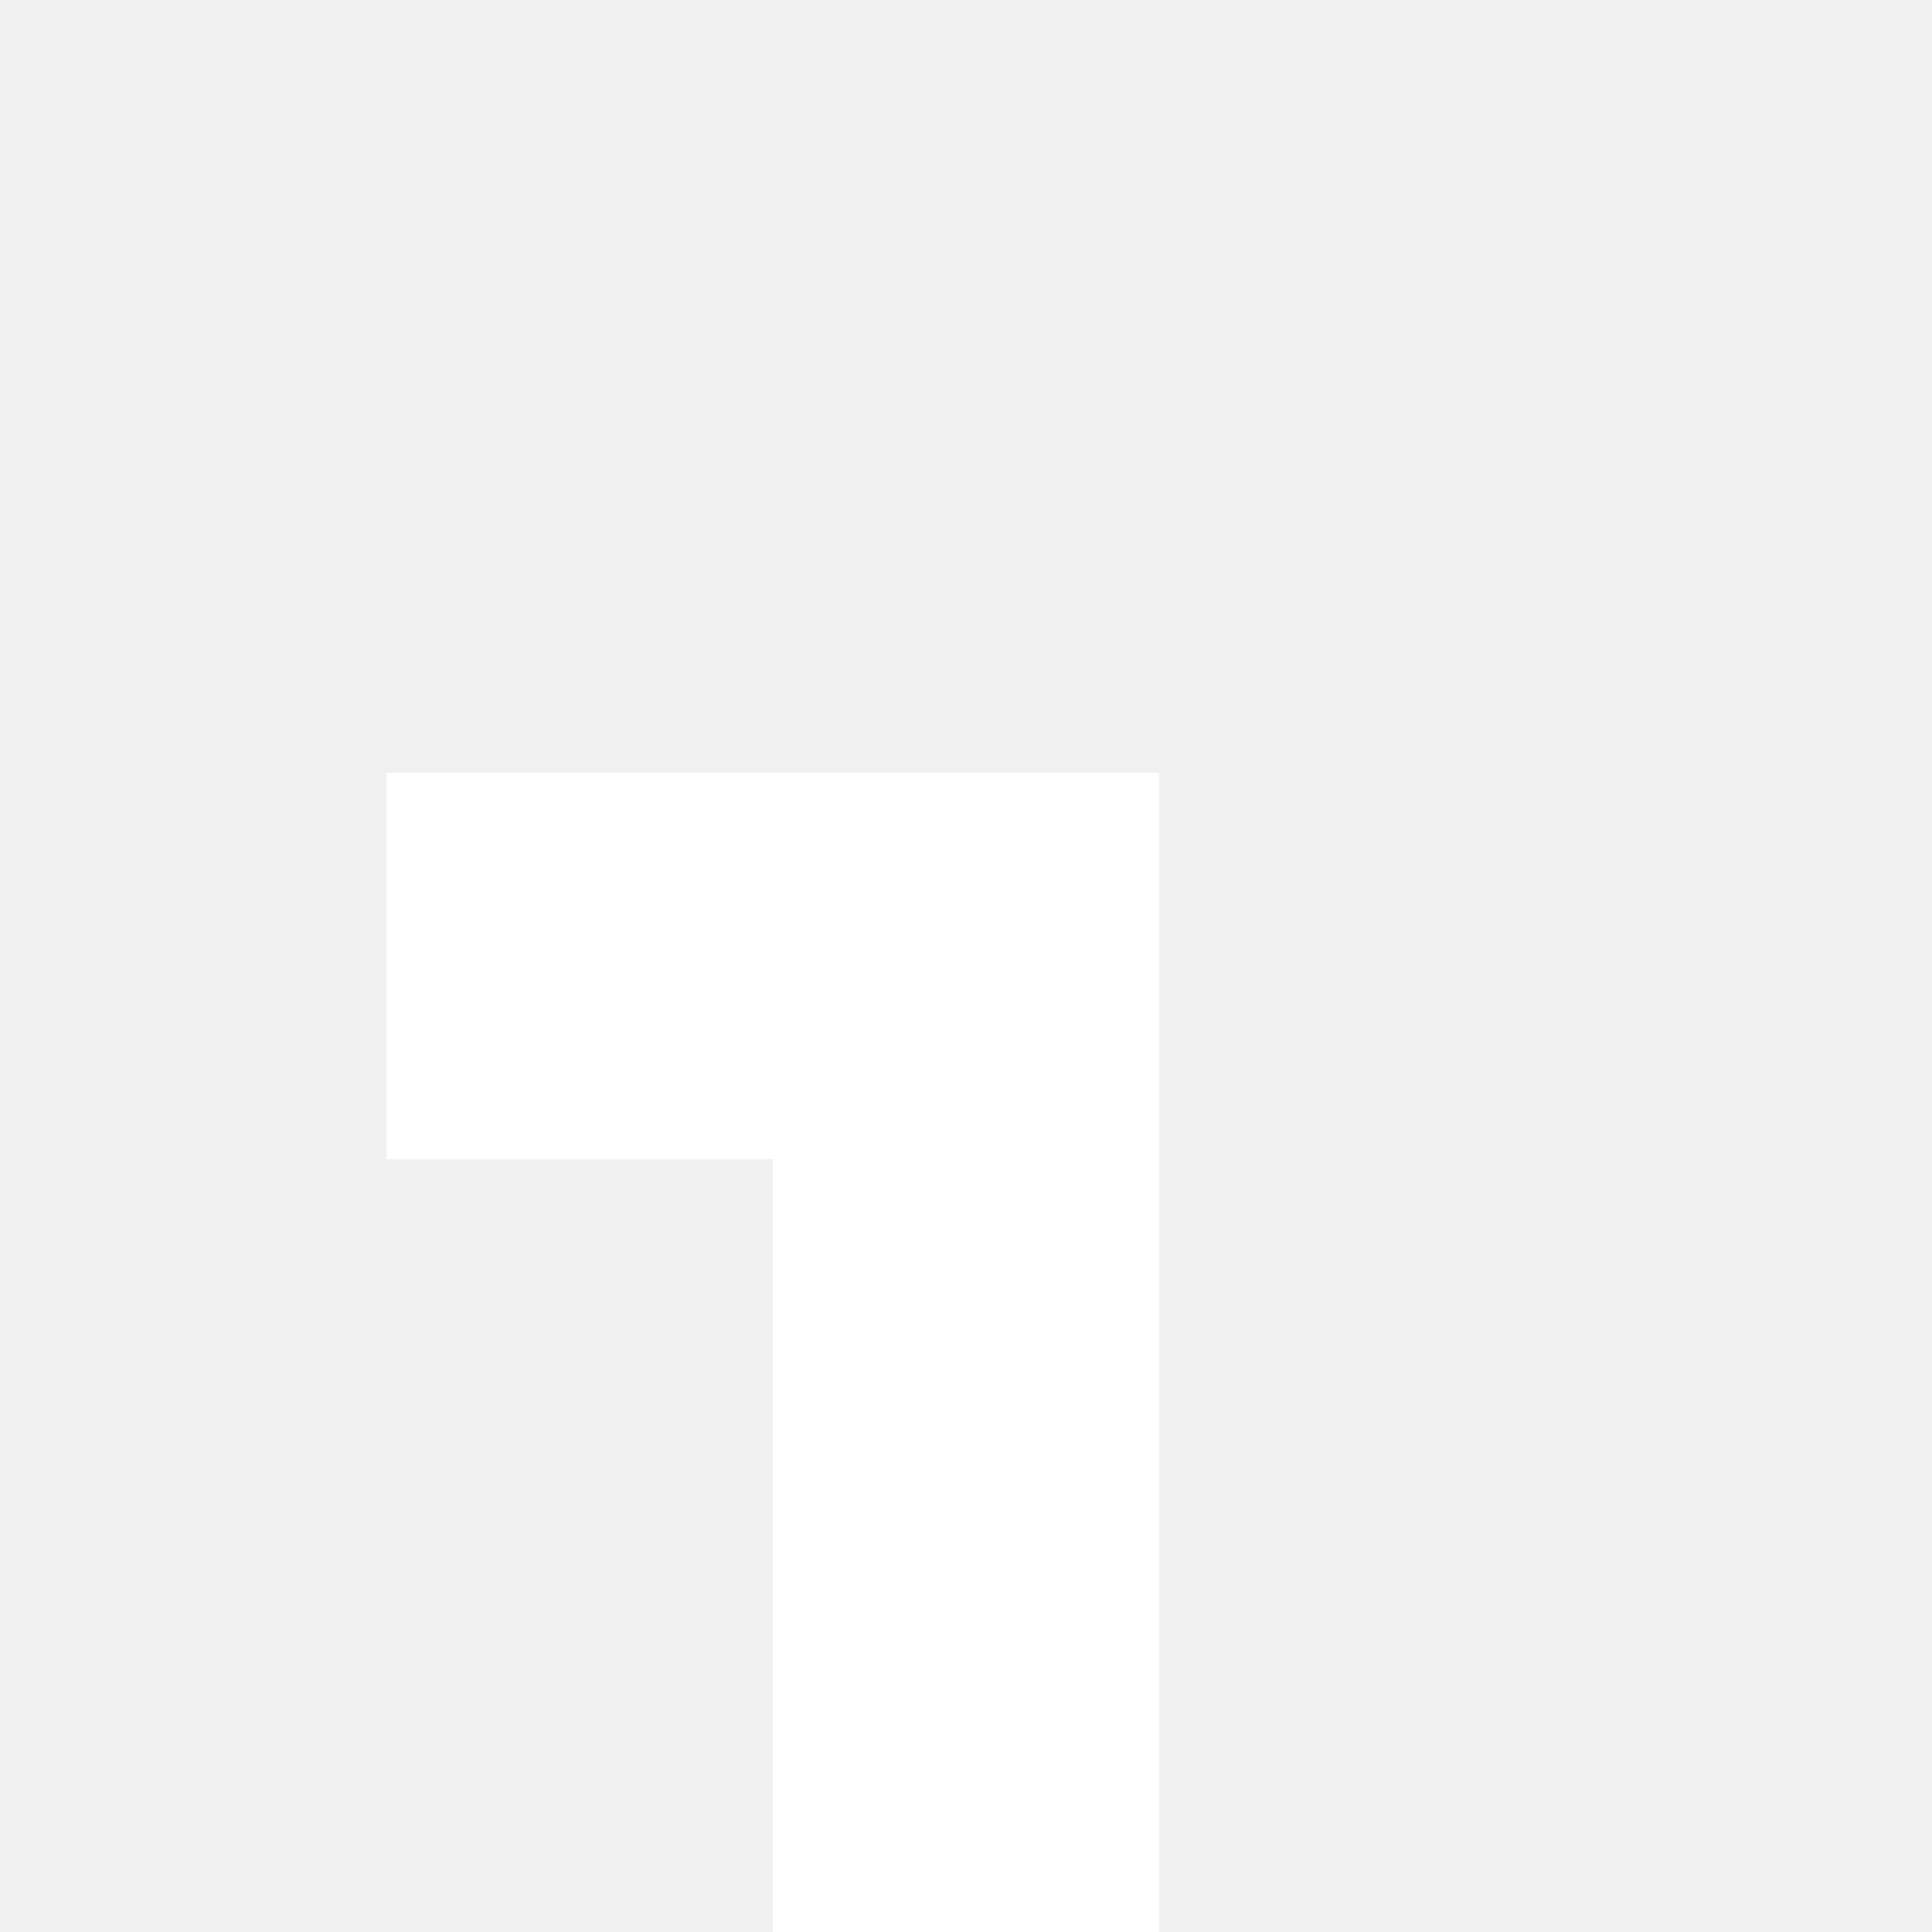
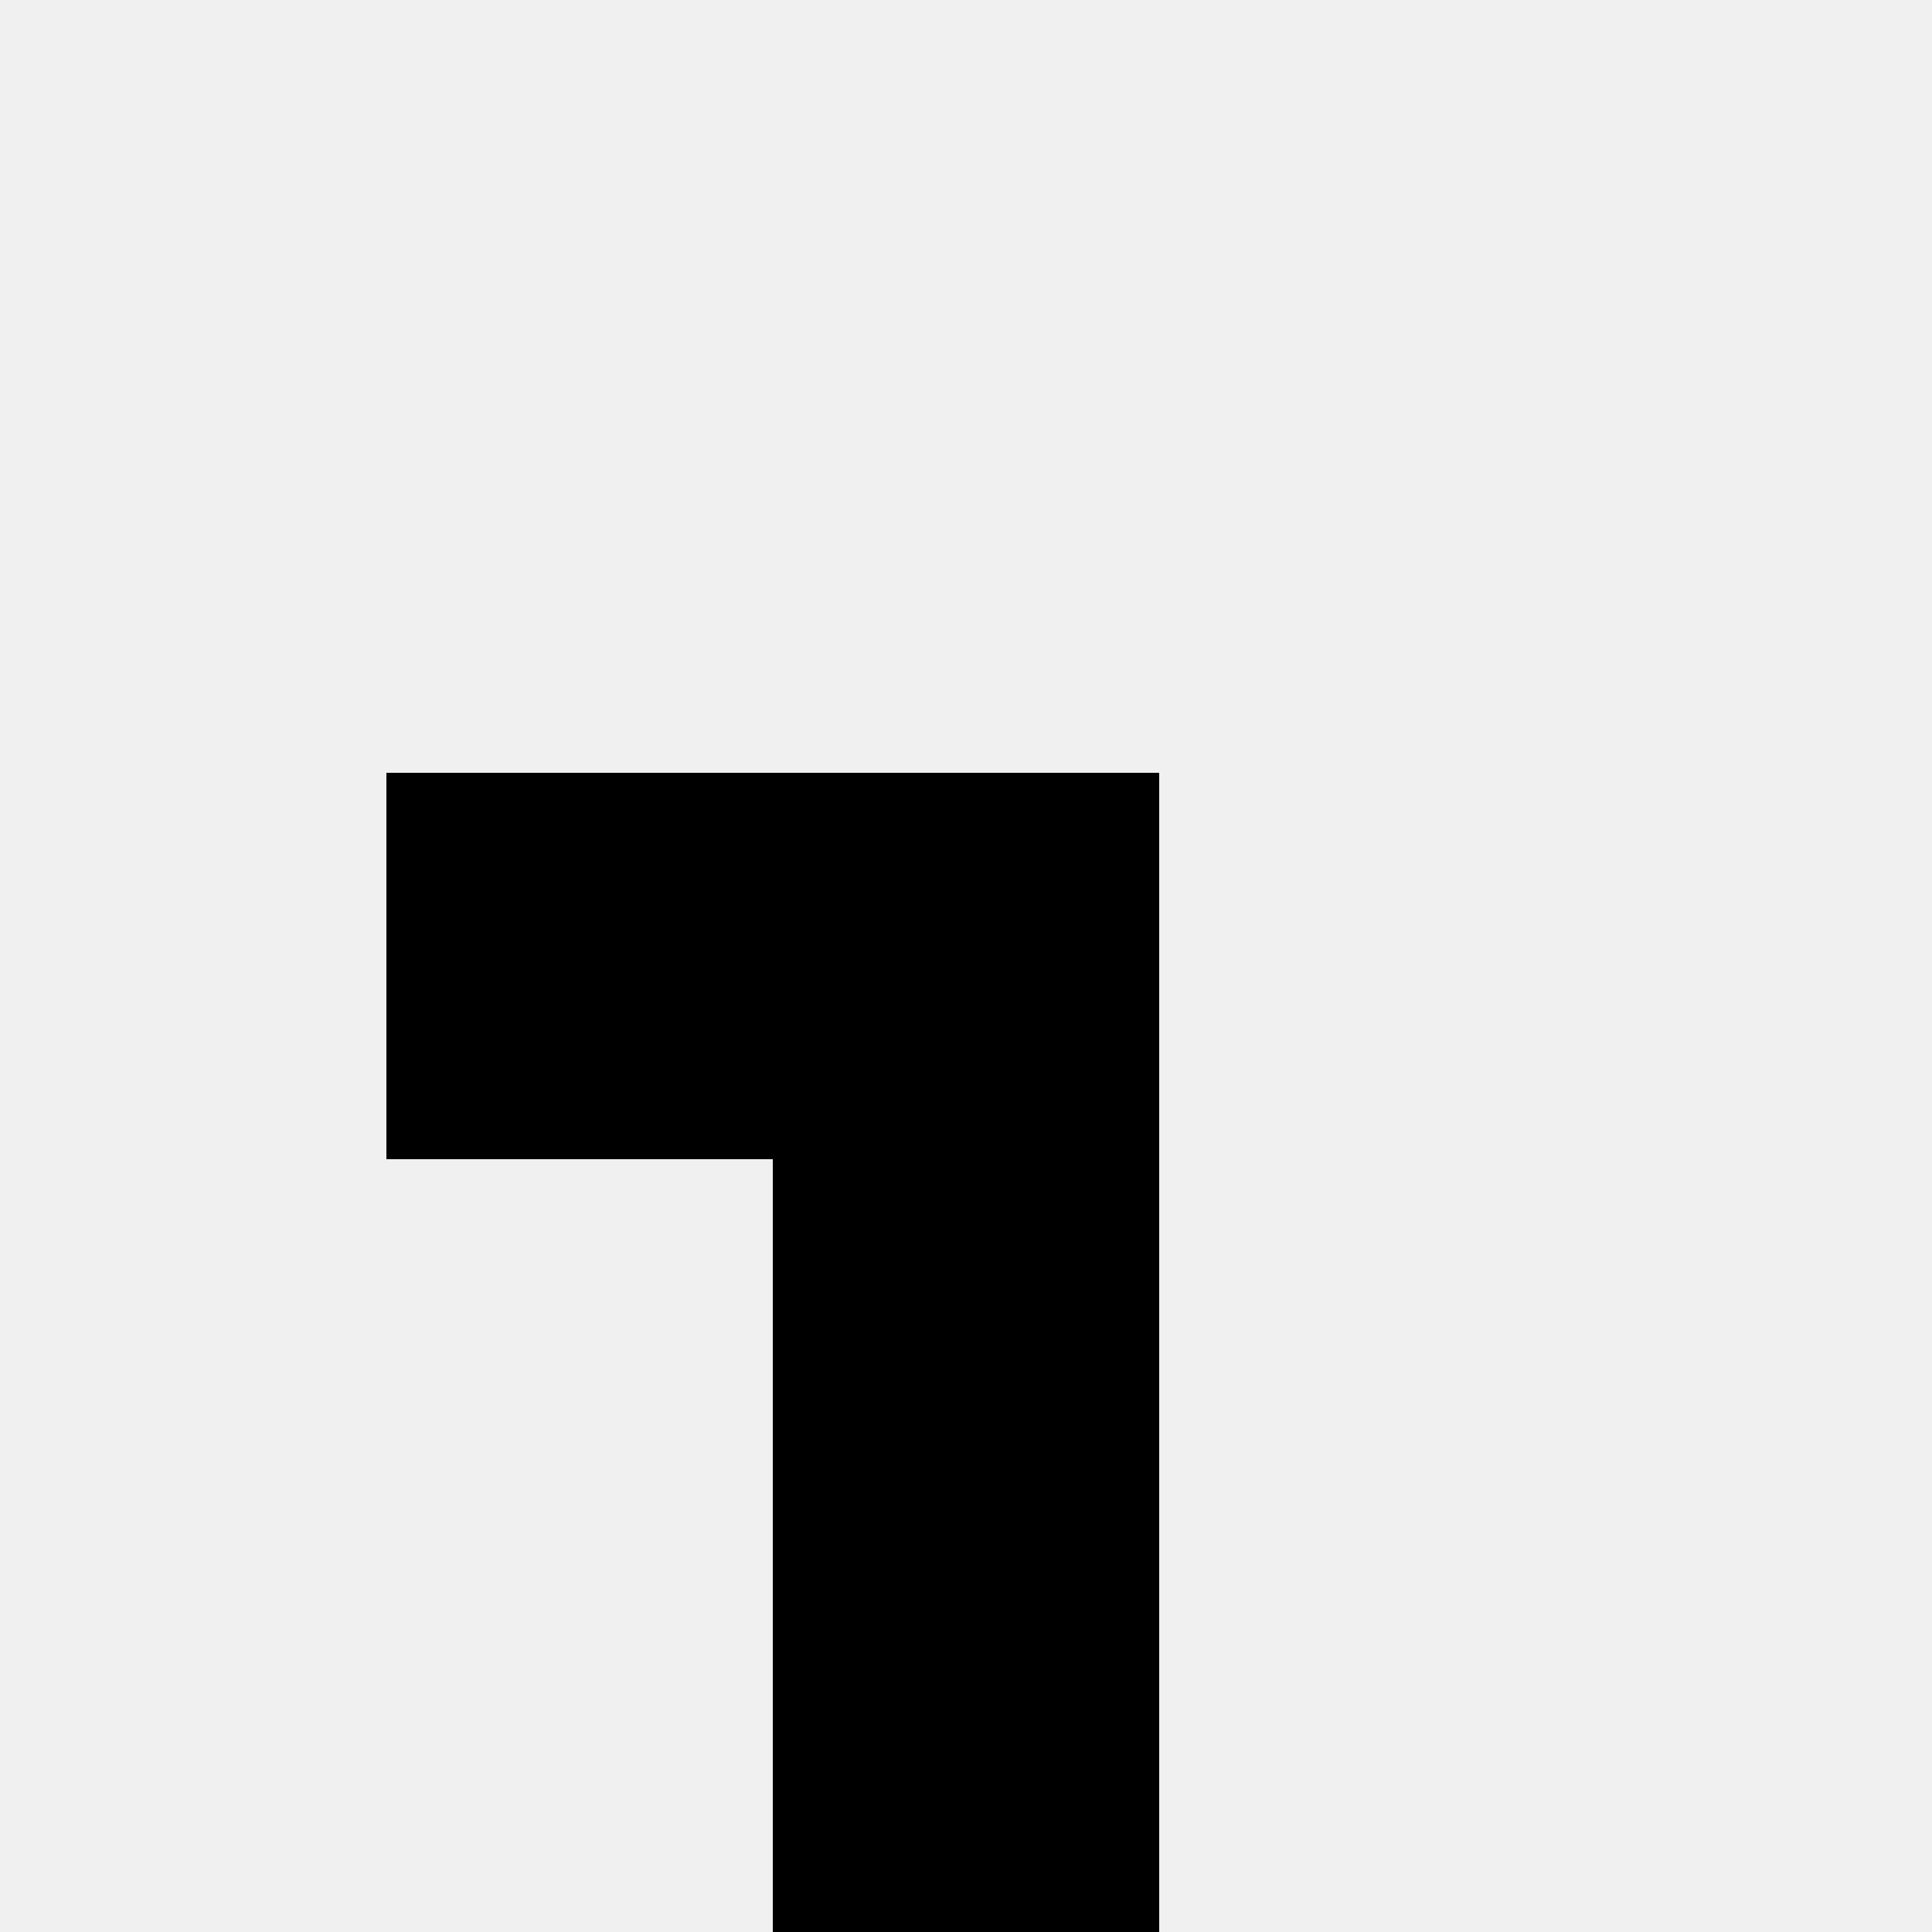
- <svg xmlns="http://www.w3.org/2000/svg" version="1.1" id="Layer_1" x="0px" y="0px" viewBox="0 0 100 100" style="enable-background:new 0 0 100 100;" xml:space="preserve">
-   <rect x="0" y="0" width="100" height="100" fill="none" />
-   <polygon points="20,40 60,40 60,100 40,100 40,60 20,60" fill="white" />
+ <svg xmlns="http://www.w3.org/2000/svg" version="1.1" id="CustomMoveButton" x="0px" y="0px" viewBox="0 0 100 100" style="enable-background:new 0 0 100 100;" xml:space="preserve">
+   <polygon points="20,40 60,40 60,100 40,100 40,60 20,60" stroke="none" />
</svg>
